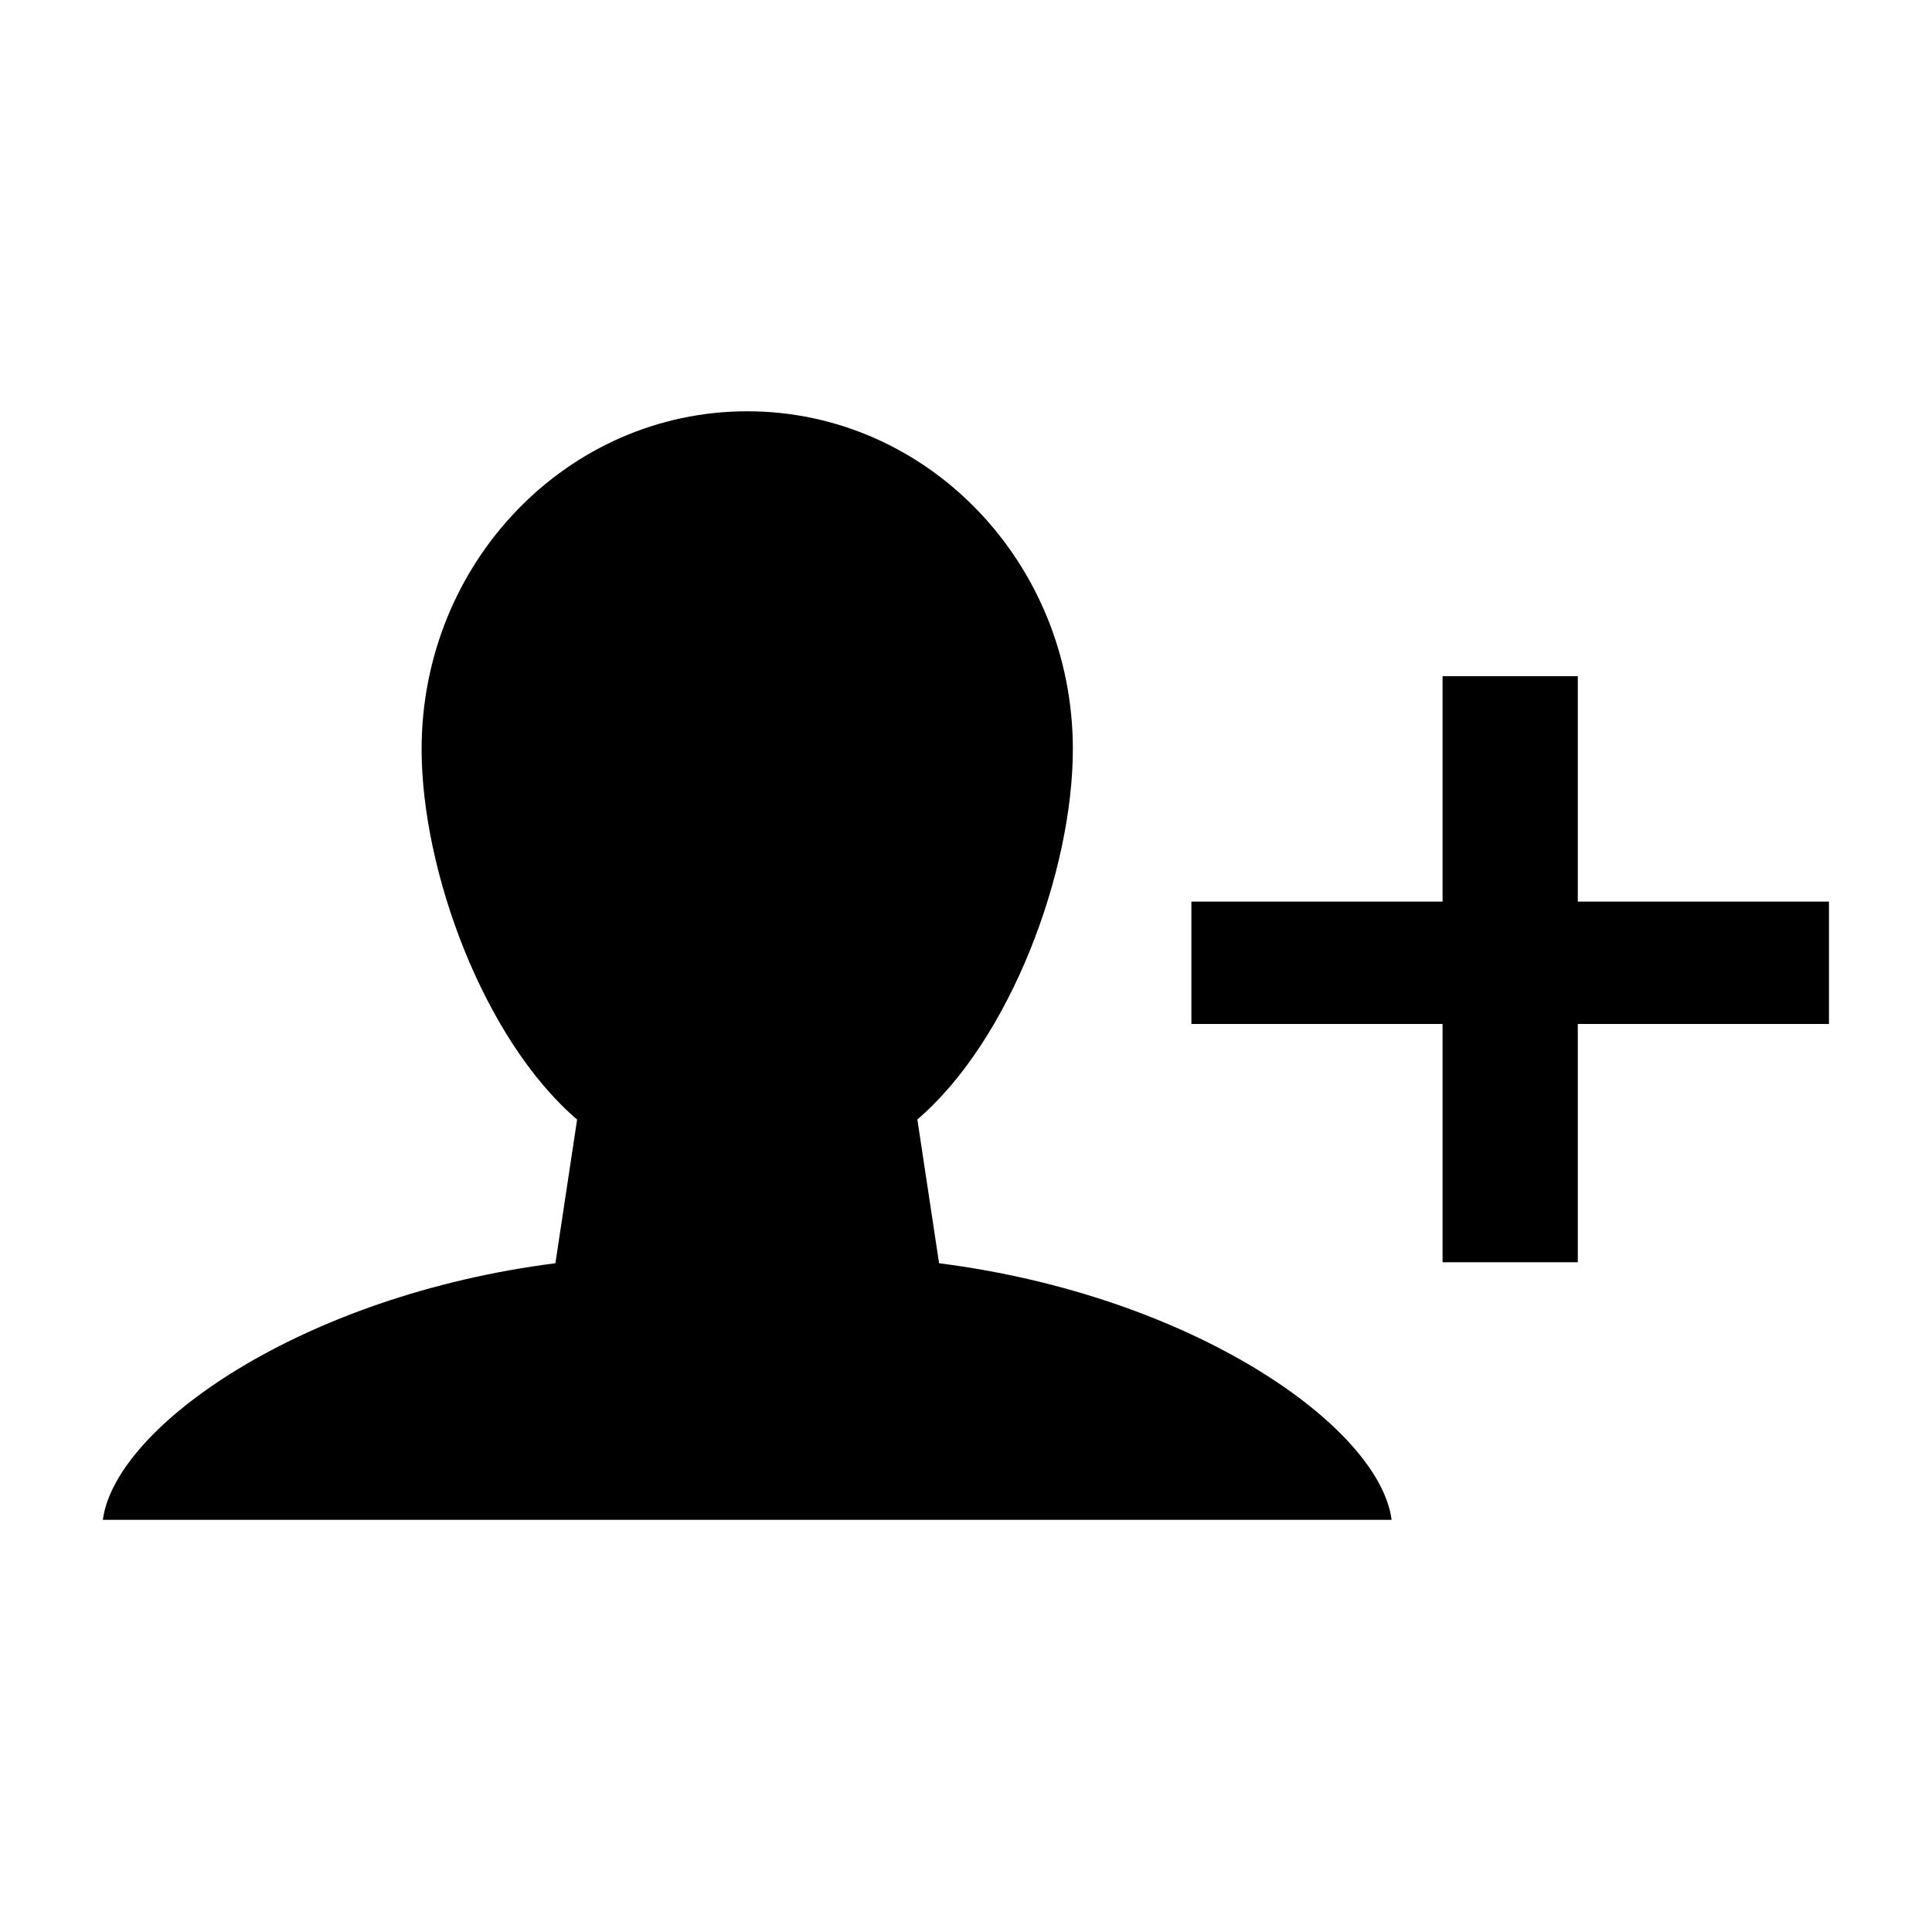
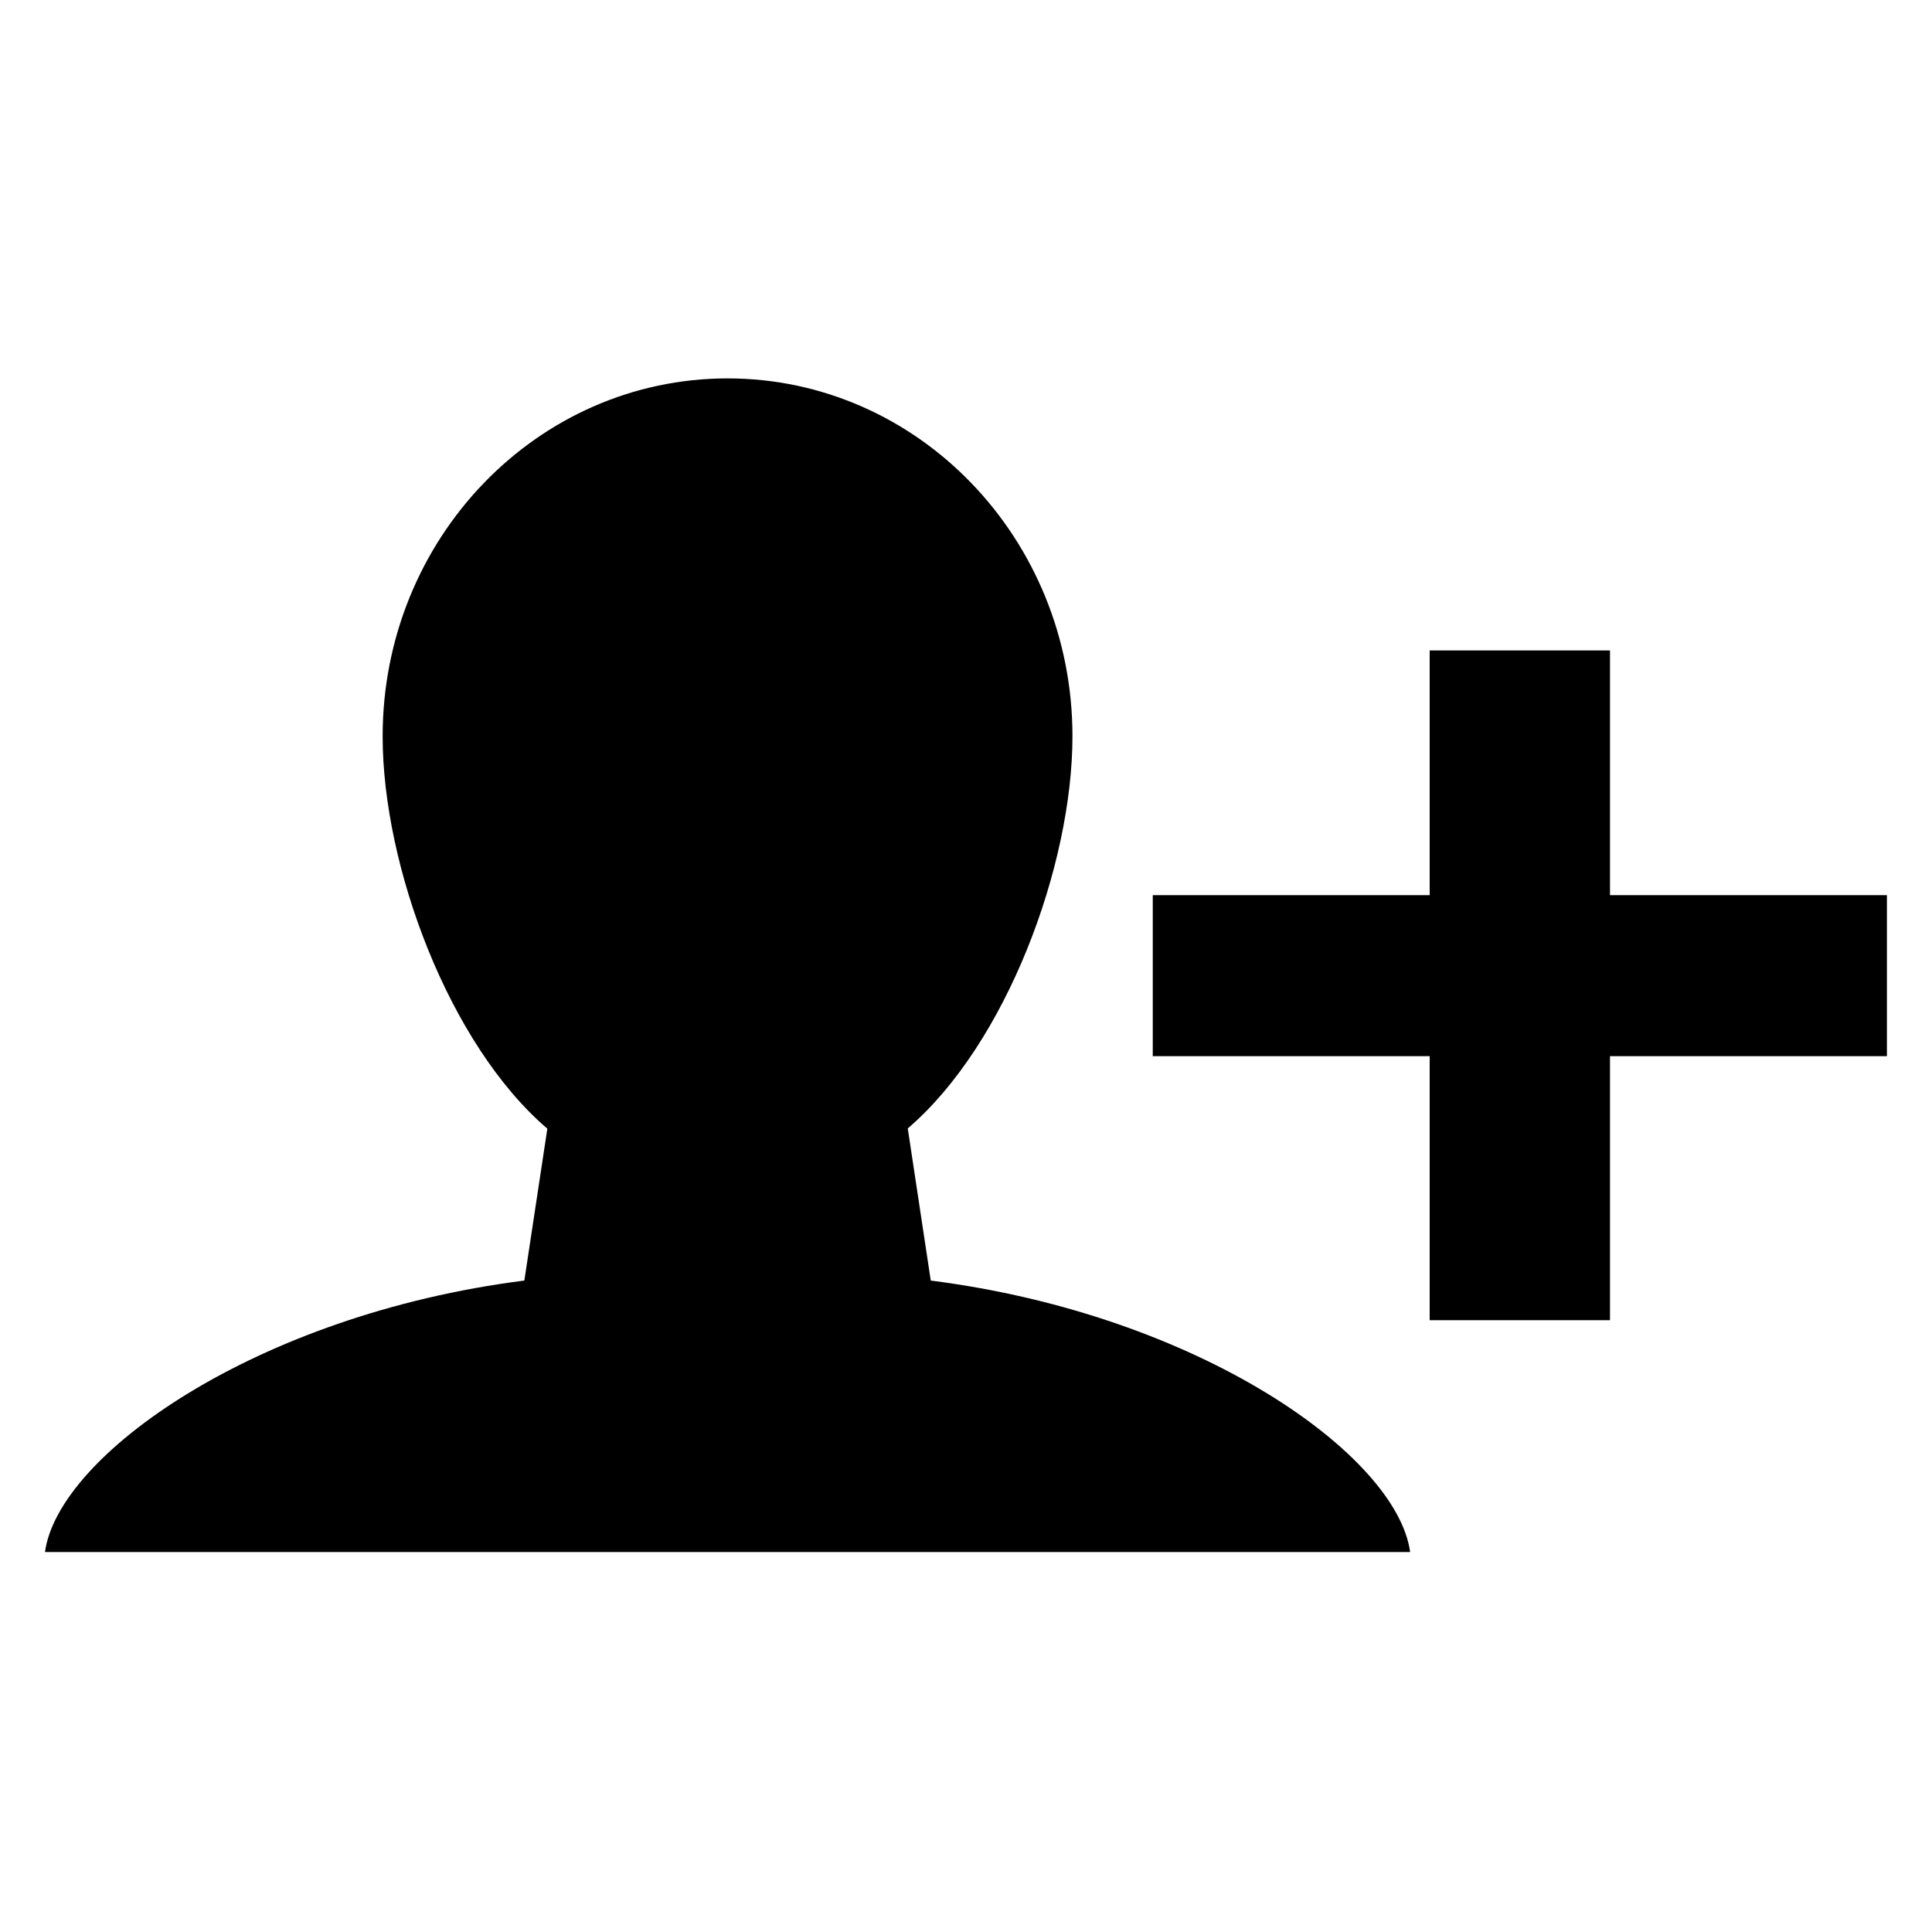
<svg xmlns="http://www.w3.org/2000/svg" version="1.1" id="Layer_1" x="0px" y="0px" width="300px" height="300px" viewBox="0 0 300 300" style="enable-background:new 0 0 300 300;" xml:space="preserve">
  <g id="Restricted">
</g>
  <g id="Help">
</g>
  <g>
-     <path d="M145.819,196.156l-3.371-22.326c14.482-12.404,24.144-38.57,24.144-57.5c0-28.978-22.637-52.466-50.562-52.466   c-27.924,0-50.562,23.494-50.562,52.472c0,18.93,9.661,45.104,24.145,57.509l-3.371,22.311   C46.855,201.169,17.893,221.523,15.97,236h200.122C214.168,221.523,185.205,201.17,145.819,196.156z" />
-     <polygon points="245,196 224,196 224,172.431 224,159 185,159 185,140 224,140 224,129.951 224,105 245,105 245,136.612 245,140    252.138,140 284,140 284,159 283.137,159 245,159 245,172.431  " />
+     <path d="M144.528,198.845l-3.571-23.624c15.341-13.139,25.574-40.843,25.574-60.895c0-30.694-23.978-55.568-53.558-55.568   c-29.578,0-53.557,24.889-53.557,55.584c0,20.051,10.233,47.779,25.575,60.918l-3.571,23.583C39.701,204.154,9.021,226,6.985,241   h211.98C216.927,226,186.248,204.156,144.528,198.845z" />
+     <polygon points="250,139 250,101 222,101 222,139 179,139 179,164 222,164 222,205 250,205 250,164 293,164 293,162.715 293,139     " />
  </g>
</svg>
